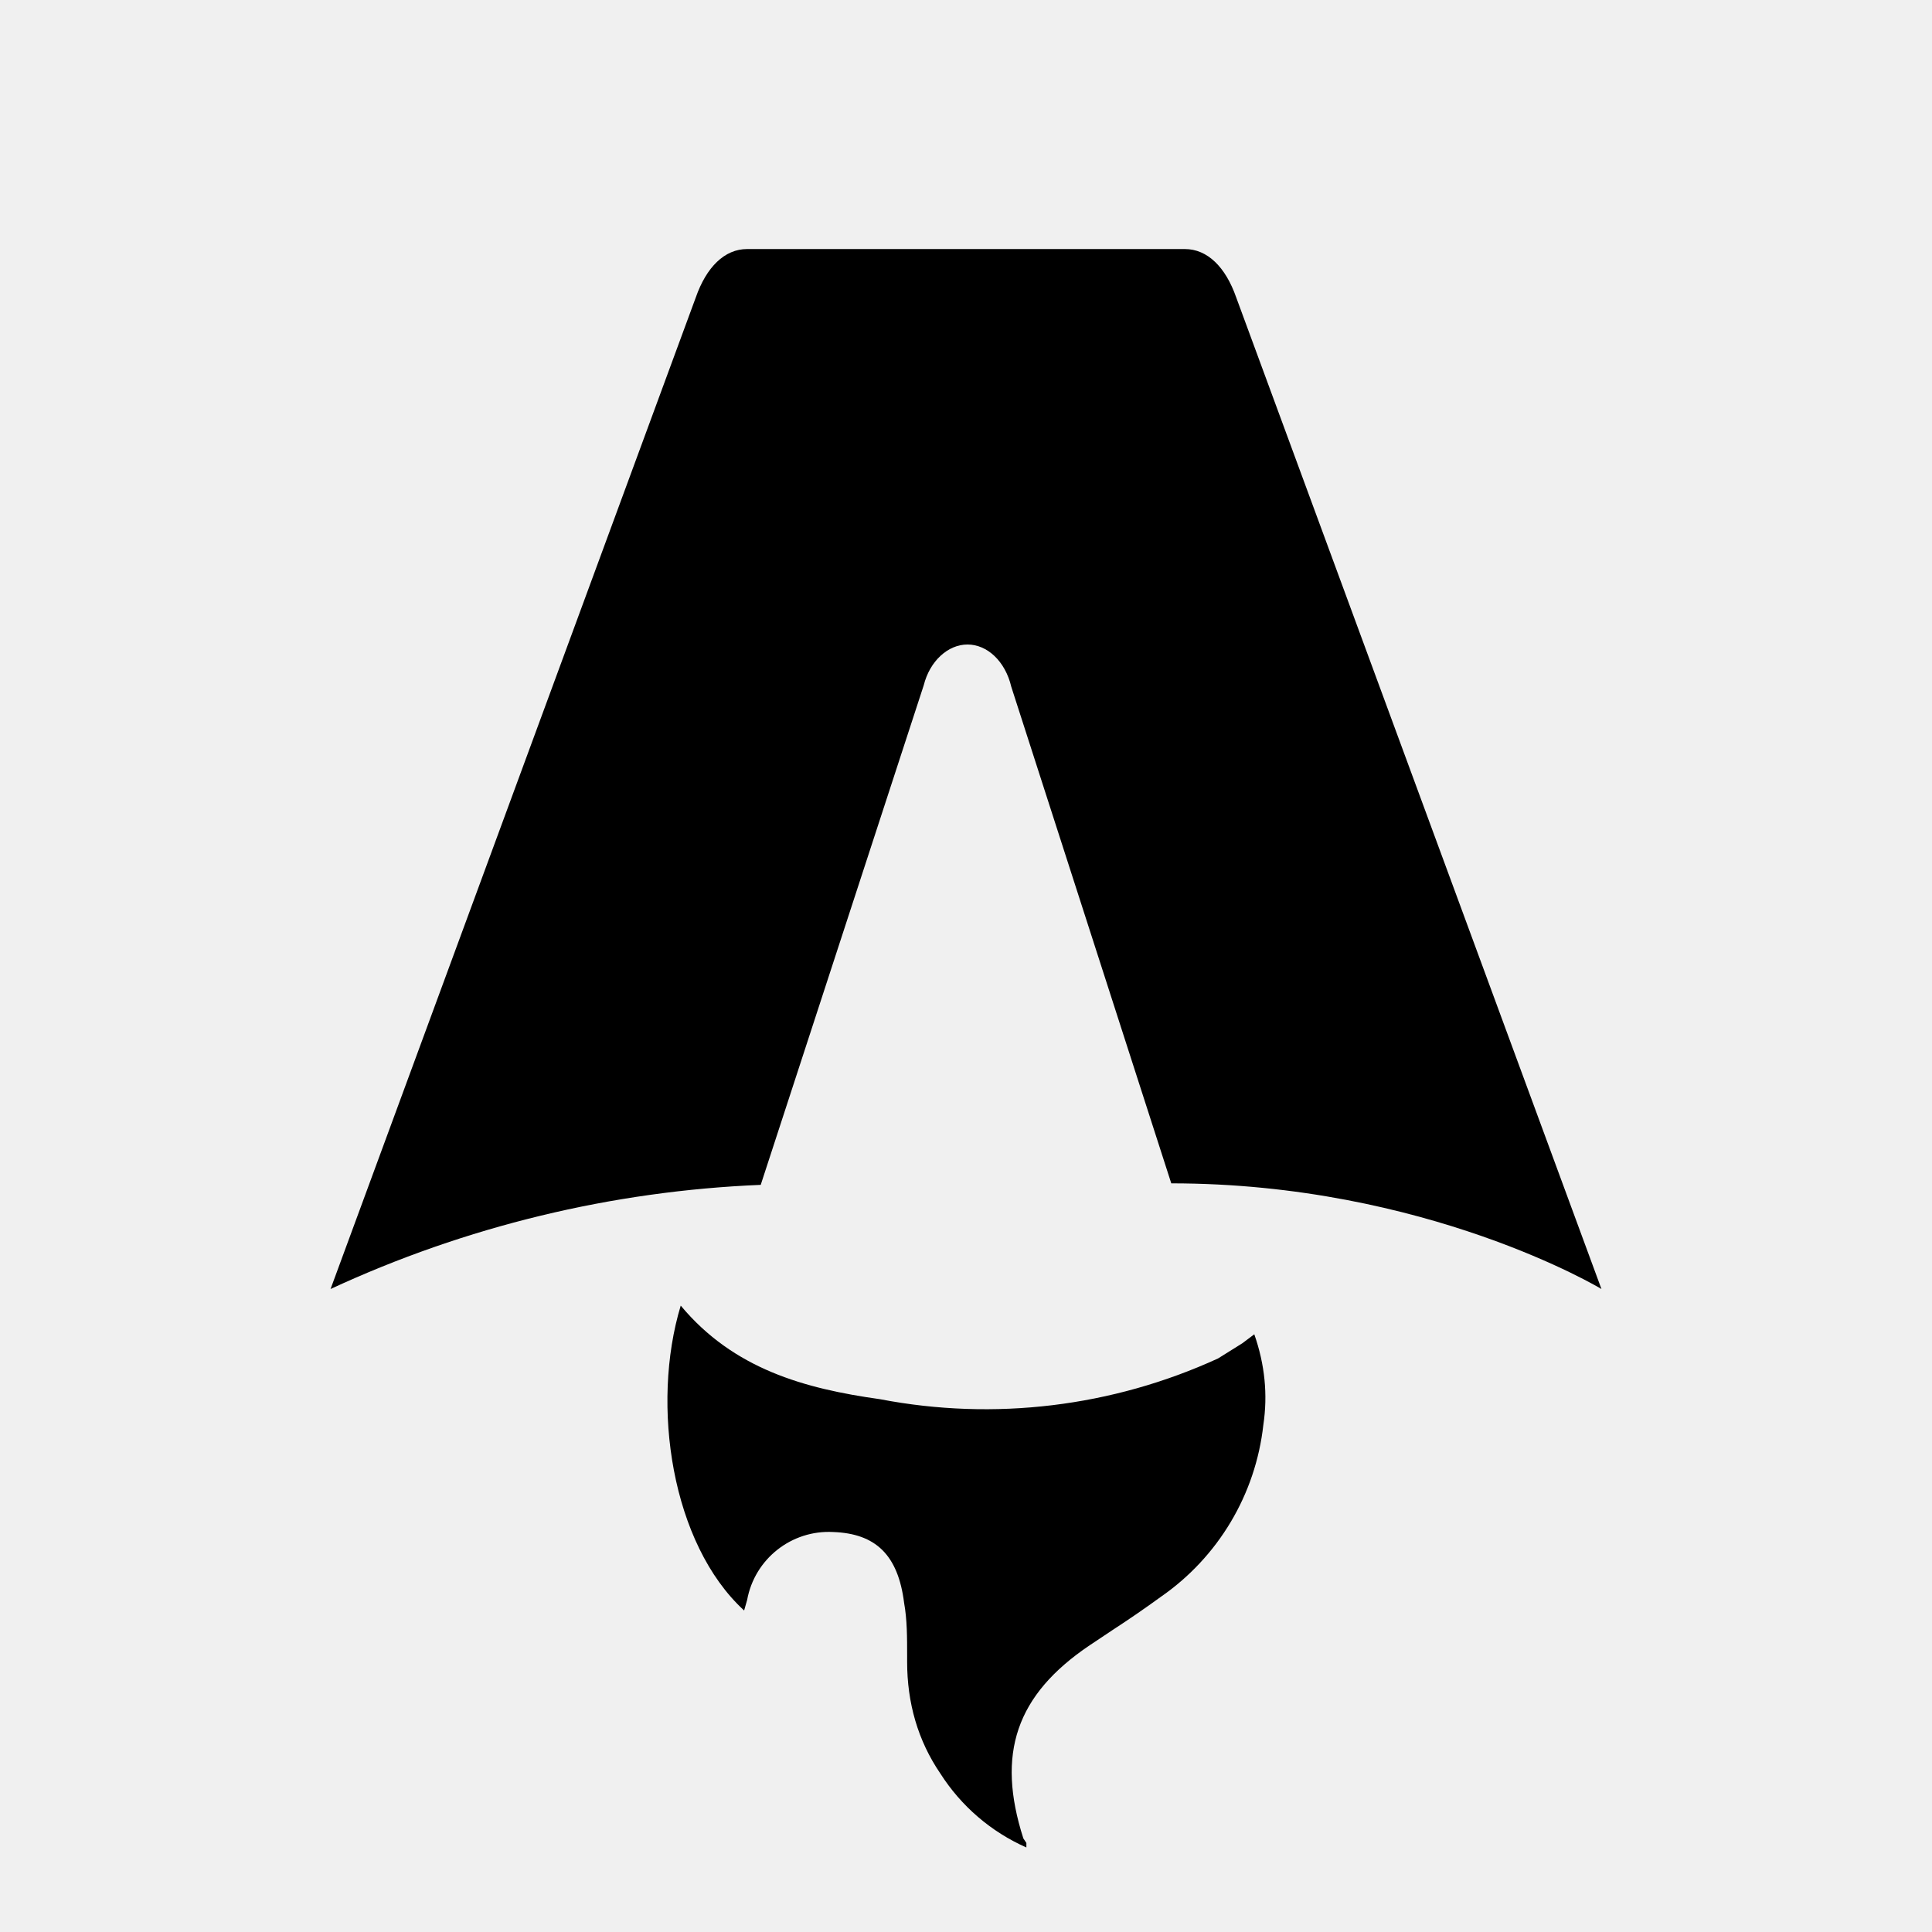
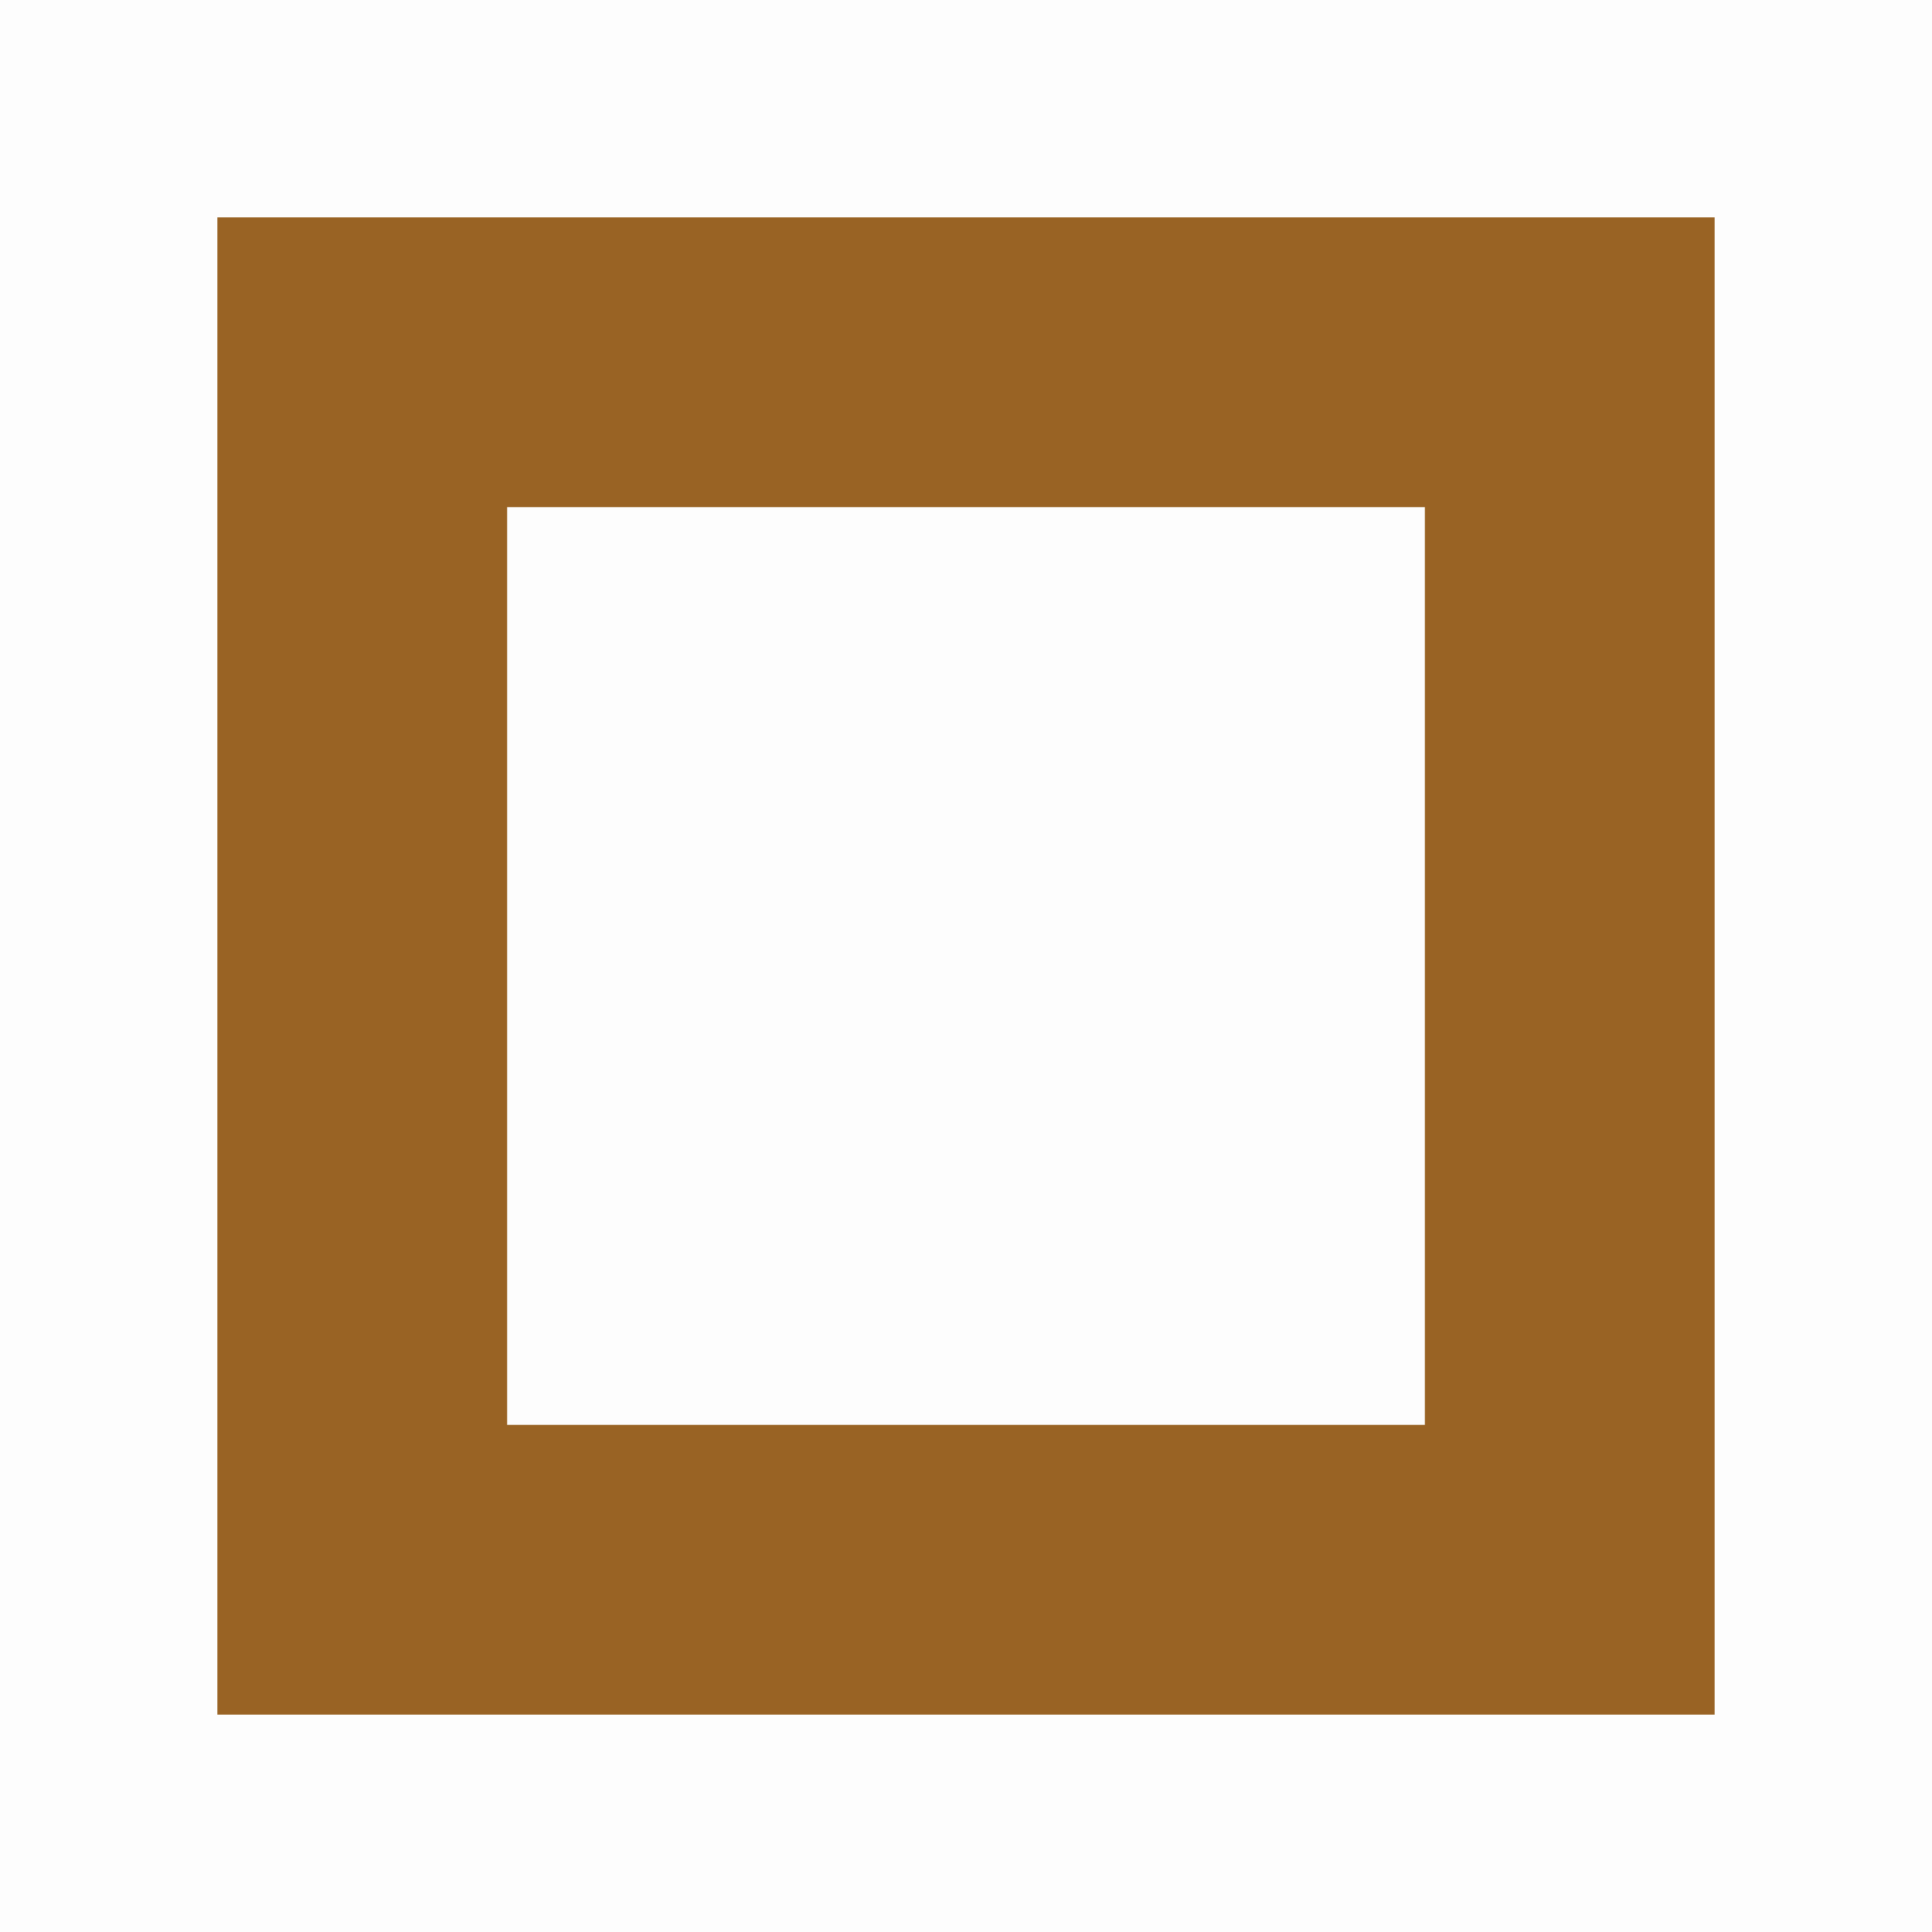
- <svg xmlns="http://www.w3.org/2000/svg" fill="none" viewBox="0 0 128 128">
-   <path d="M50.4 78.5a75.1 75.1 0 0 0-28.5 6.9l24.2-65.7c.7-2 1.9-3.2 3.4-3.2h29c1.5 0 2.7 1.2 3.4 3.2l24.2 65.7s-11.6-7-28.5-7L67 45.5c-.4-1.7-1.6-2.8-2.9-2.8-1.3 0-2.5 1.1-2.9 2.7L50.4 78.5Zm-1.1 28.2Zm-4.2-20.2c-2 6.6-.6 15.8 4.2 20.2a17.5 17.5 0 0 1 .2-.7 5.5 5.5 0 0 1 5.7-4.5c2.8.1 4.3 1.5 4.7 4.7.2 1.1.2 2.3.2 3.5v.4c0 2.7.7 5.2 2.2 7.4a13 13 0 0 0 5.7 4.9v-.3l-.2-.3c-1.8-5.6-.5-9.5 4.4-12.8l1.5-1a73 73 0 0 0 3.2-2.2 16 16 0 0 0 6.8-11.4c.3-2 .1-4-.6-6l-.8.6-1.6 1a37 37 0 0 1-22.4 2.7c-5-.7-9.7-2-13.2-6.2Z" />
-   <style>
-         path { fill: #000; }
-         @media (prefers-color-scheme: dark) {
-             path { fill: #FFF; }
-         }
-     </style>
+ <svg xmlns="http://www.w3.org/2000/svg" viewBox="0 0 16 16">
+   <rect width="16" height="16" fill="#fdfdfd" />
+   <rect x="3" y="3" width="10" height="10" fill="none" stroke="#996324" stroke-width="2.4" />
</svg>
